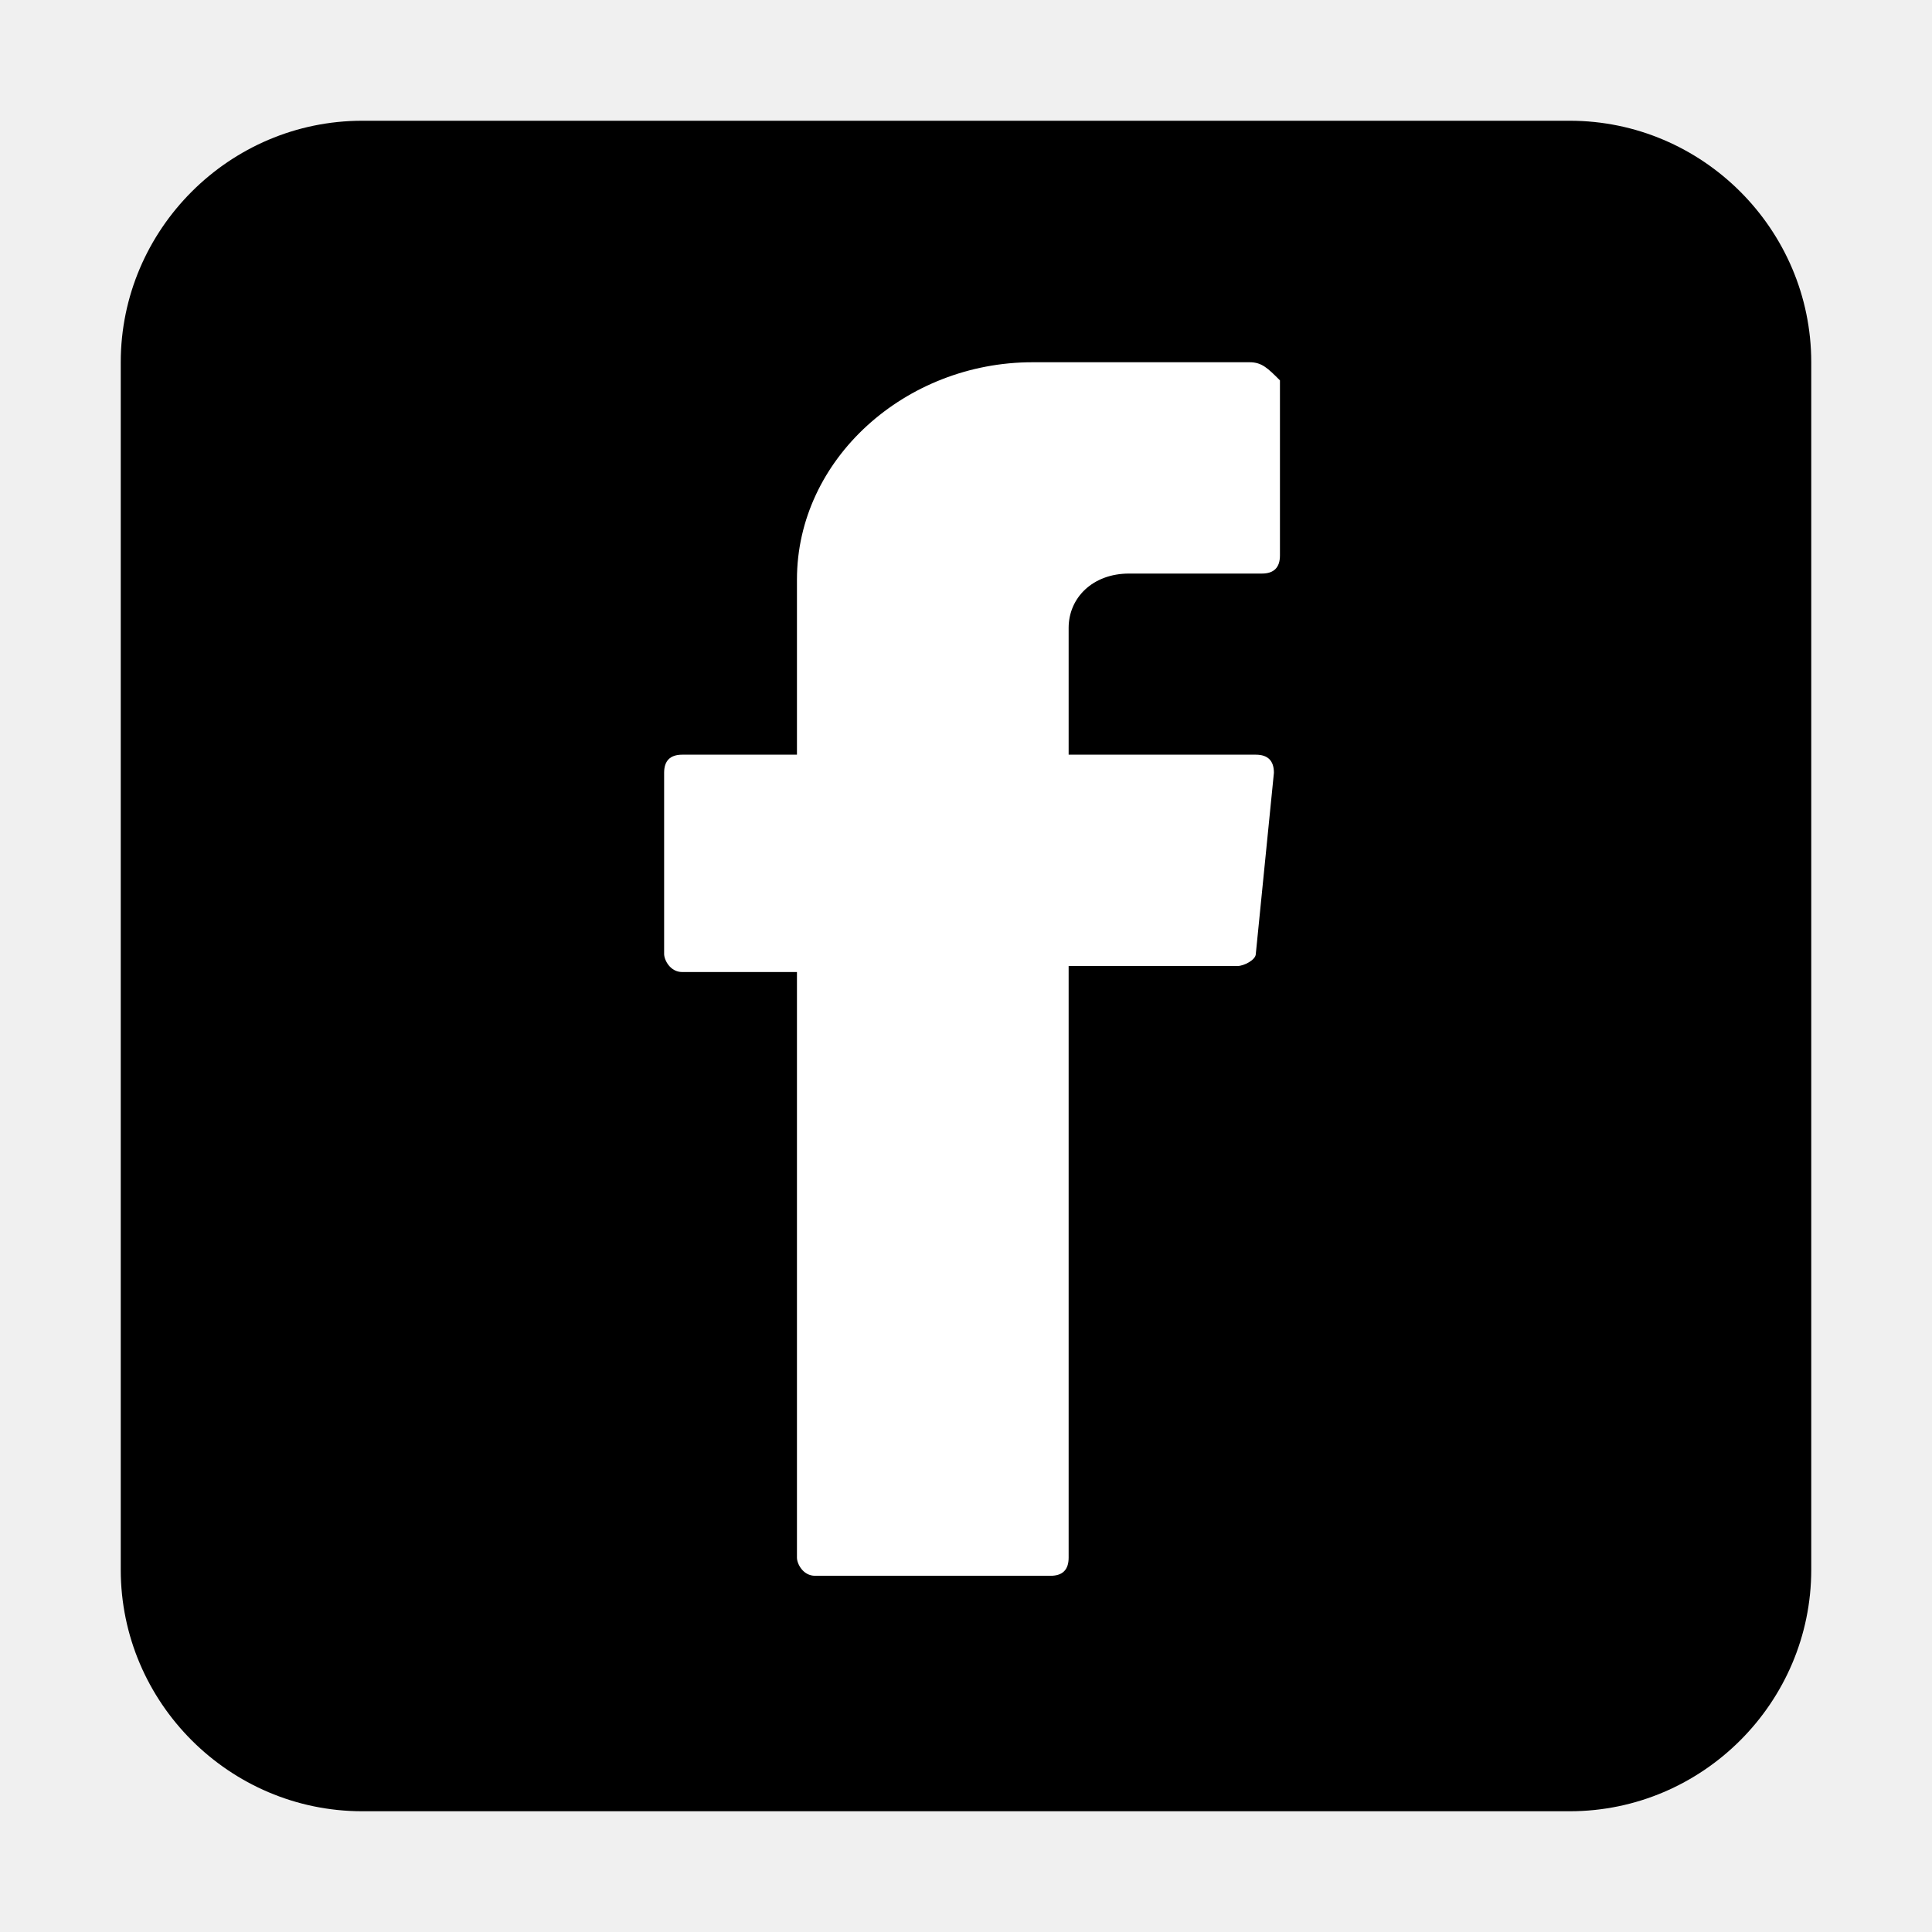
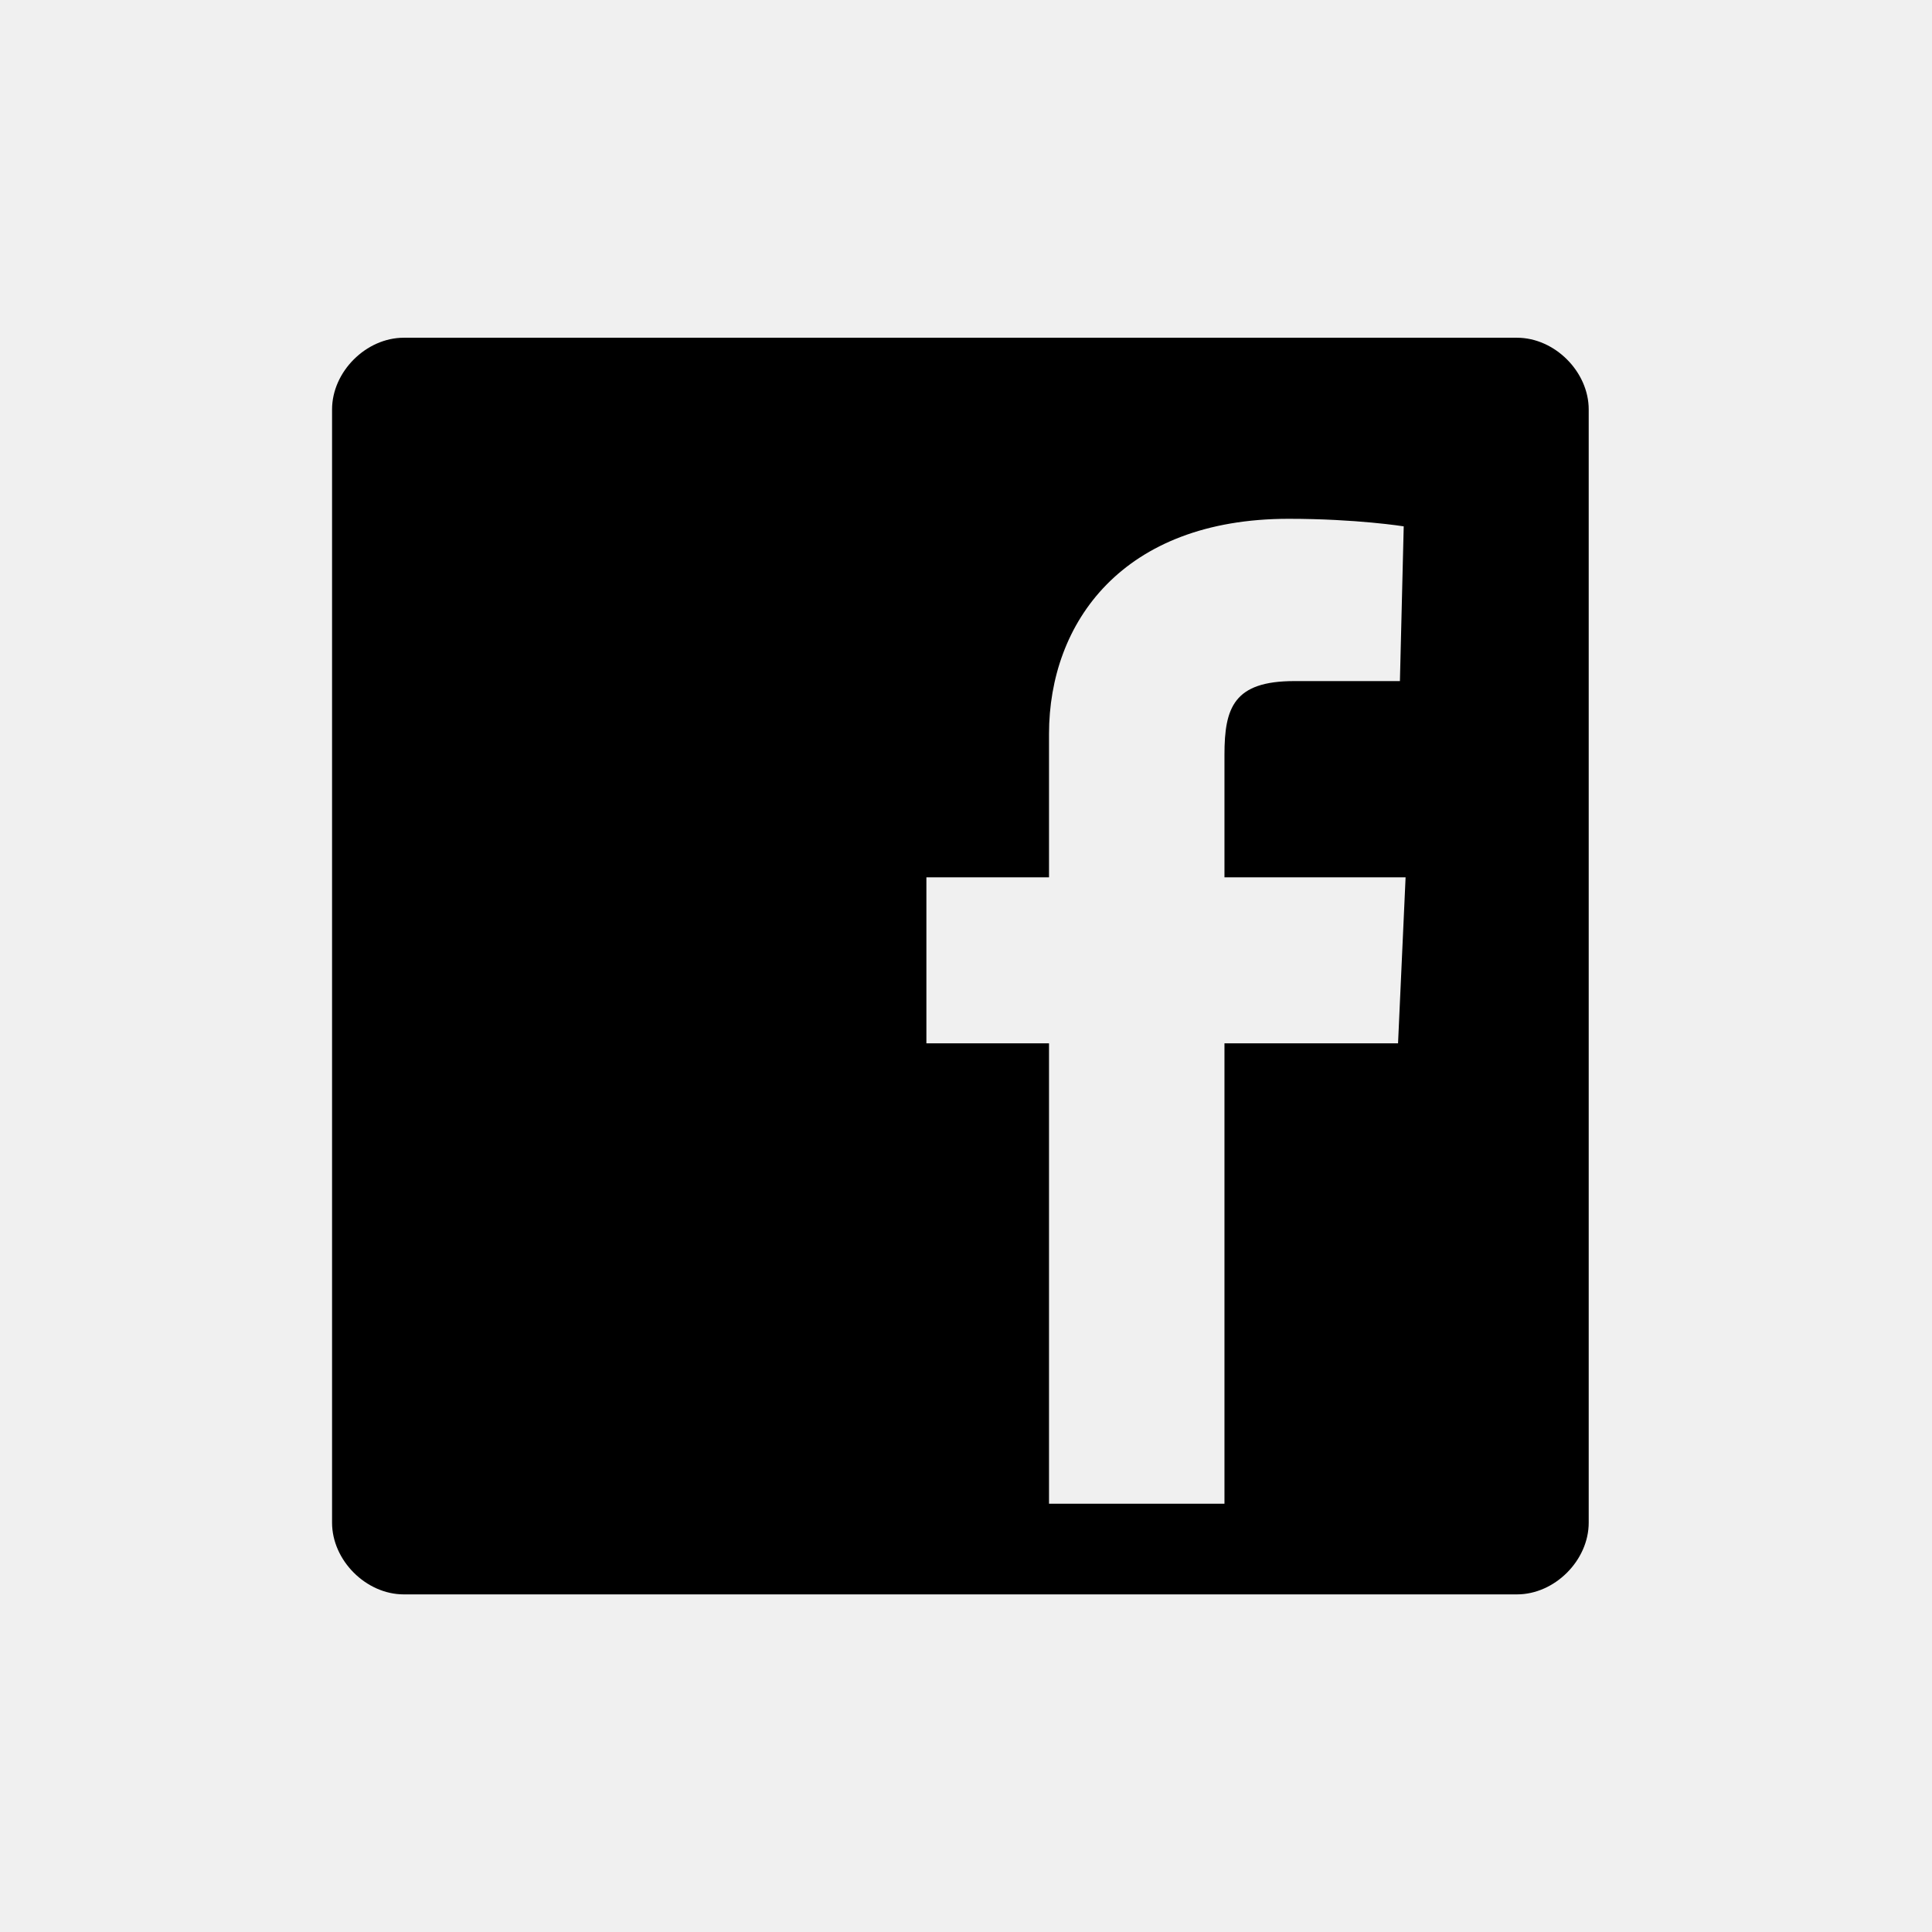
- <svg xmlns="http://www.w3.org/2000/svg" width="800px" height="800px" viewBox="0 0 32 32" id="Camada_1" version="1.1" xml:space="preserve">
-   <style type="text/css">
- 	.st0{fill-rule:evenodd;clip-rule:evenodd;fill:#FFFFFF;}
- </style>
-   <path d="M6,2h20c2.2,0,4,1.8,4,4v20c0,2.2-1.8,4-4,4H6c-2.2,0-4-1.8-4-4V6C2,3.8,3.8,2,6,2z" />
-   <path class="st0" d="M13.2,16.1v9.7c0,0.1,0.1,0.3,0.3,0.3h3.9c0.2,0,0.3-0.1,0.3-0.3v-9.8h2.8c0.1,0,0.3-0.1,0.3-0.2l0.3-3  c0-0.2-0.1-0.3-0.3-0.3h-3.1v-2.1c0-0.5,0.4-0.9,1-0.9h2.2c0.2,0,0.3-0.1,0.3-0.3V6.3C21,6.1,20.9,6,20.7,6h-3.6  c-2.1,0-3.9,1.6-3.9,3.6v2.9h-1.9c-0.2,0-0.3,0.1-0.3,0.3v3c0,0.1,0.1,0.3,0.3,0.3h1.9V16.1z" />
+ <svg xmlns="http://www.w3.org/2000/svg" fill="#000000" width="800px" height="800px" viewBox="-5.5 0 32 32" version="1.1">
+   <g id="SVGRepo_bgCarrier" stroke-width="0" />
+   <g id="SVGRepo_tracerCarrier" stroke-linecap="round" stroke-linejoin="round" />
+   <g id="SVGRepo_iconCarrier">
+     <path d="M1.188 5.594h18.438c0.625 0 1.188 0.563 1.188 1.188v18.438c0 0.625-0.563 1.188-1.188 1.188h-18.438c-0.625 0-1.188-0.563-1.188-1.188v-18.438c0-0.625 0.563-1.188 1.188-1.188zM14.781 17.281h2.875l0.125-2.75h-3v-2.031c0-0.781 0.156-1.219 1.156-1.219h1.75l0.063-2.563s-0.781-0.125-1.906-0.125c-2.75 0-3.969 1.719-3.969 3.563v2.375h-2.031v2.75h2.031v7.625h2.906v-7.625z" />
+   </g>
</svg>
